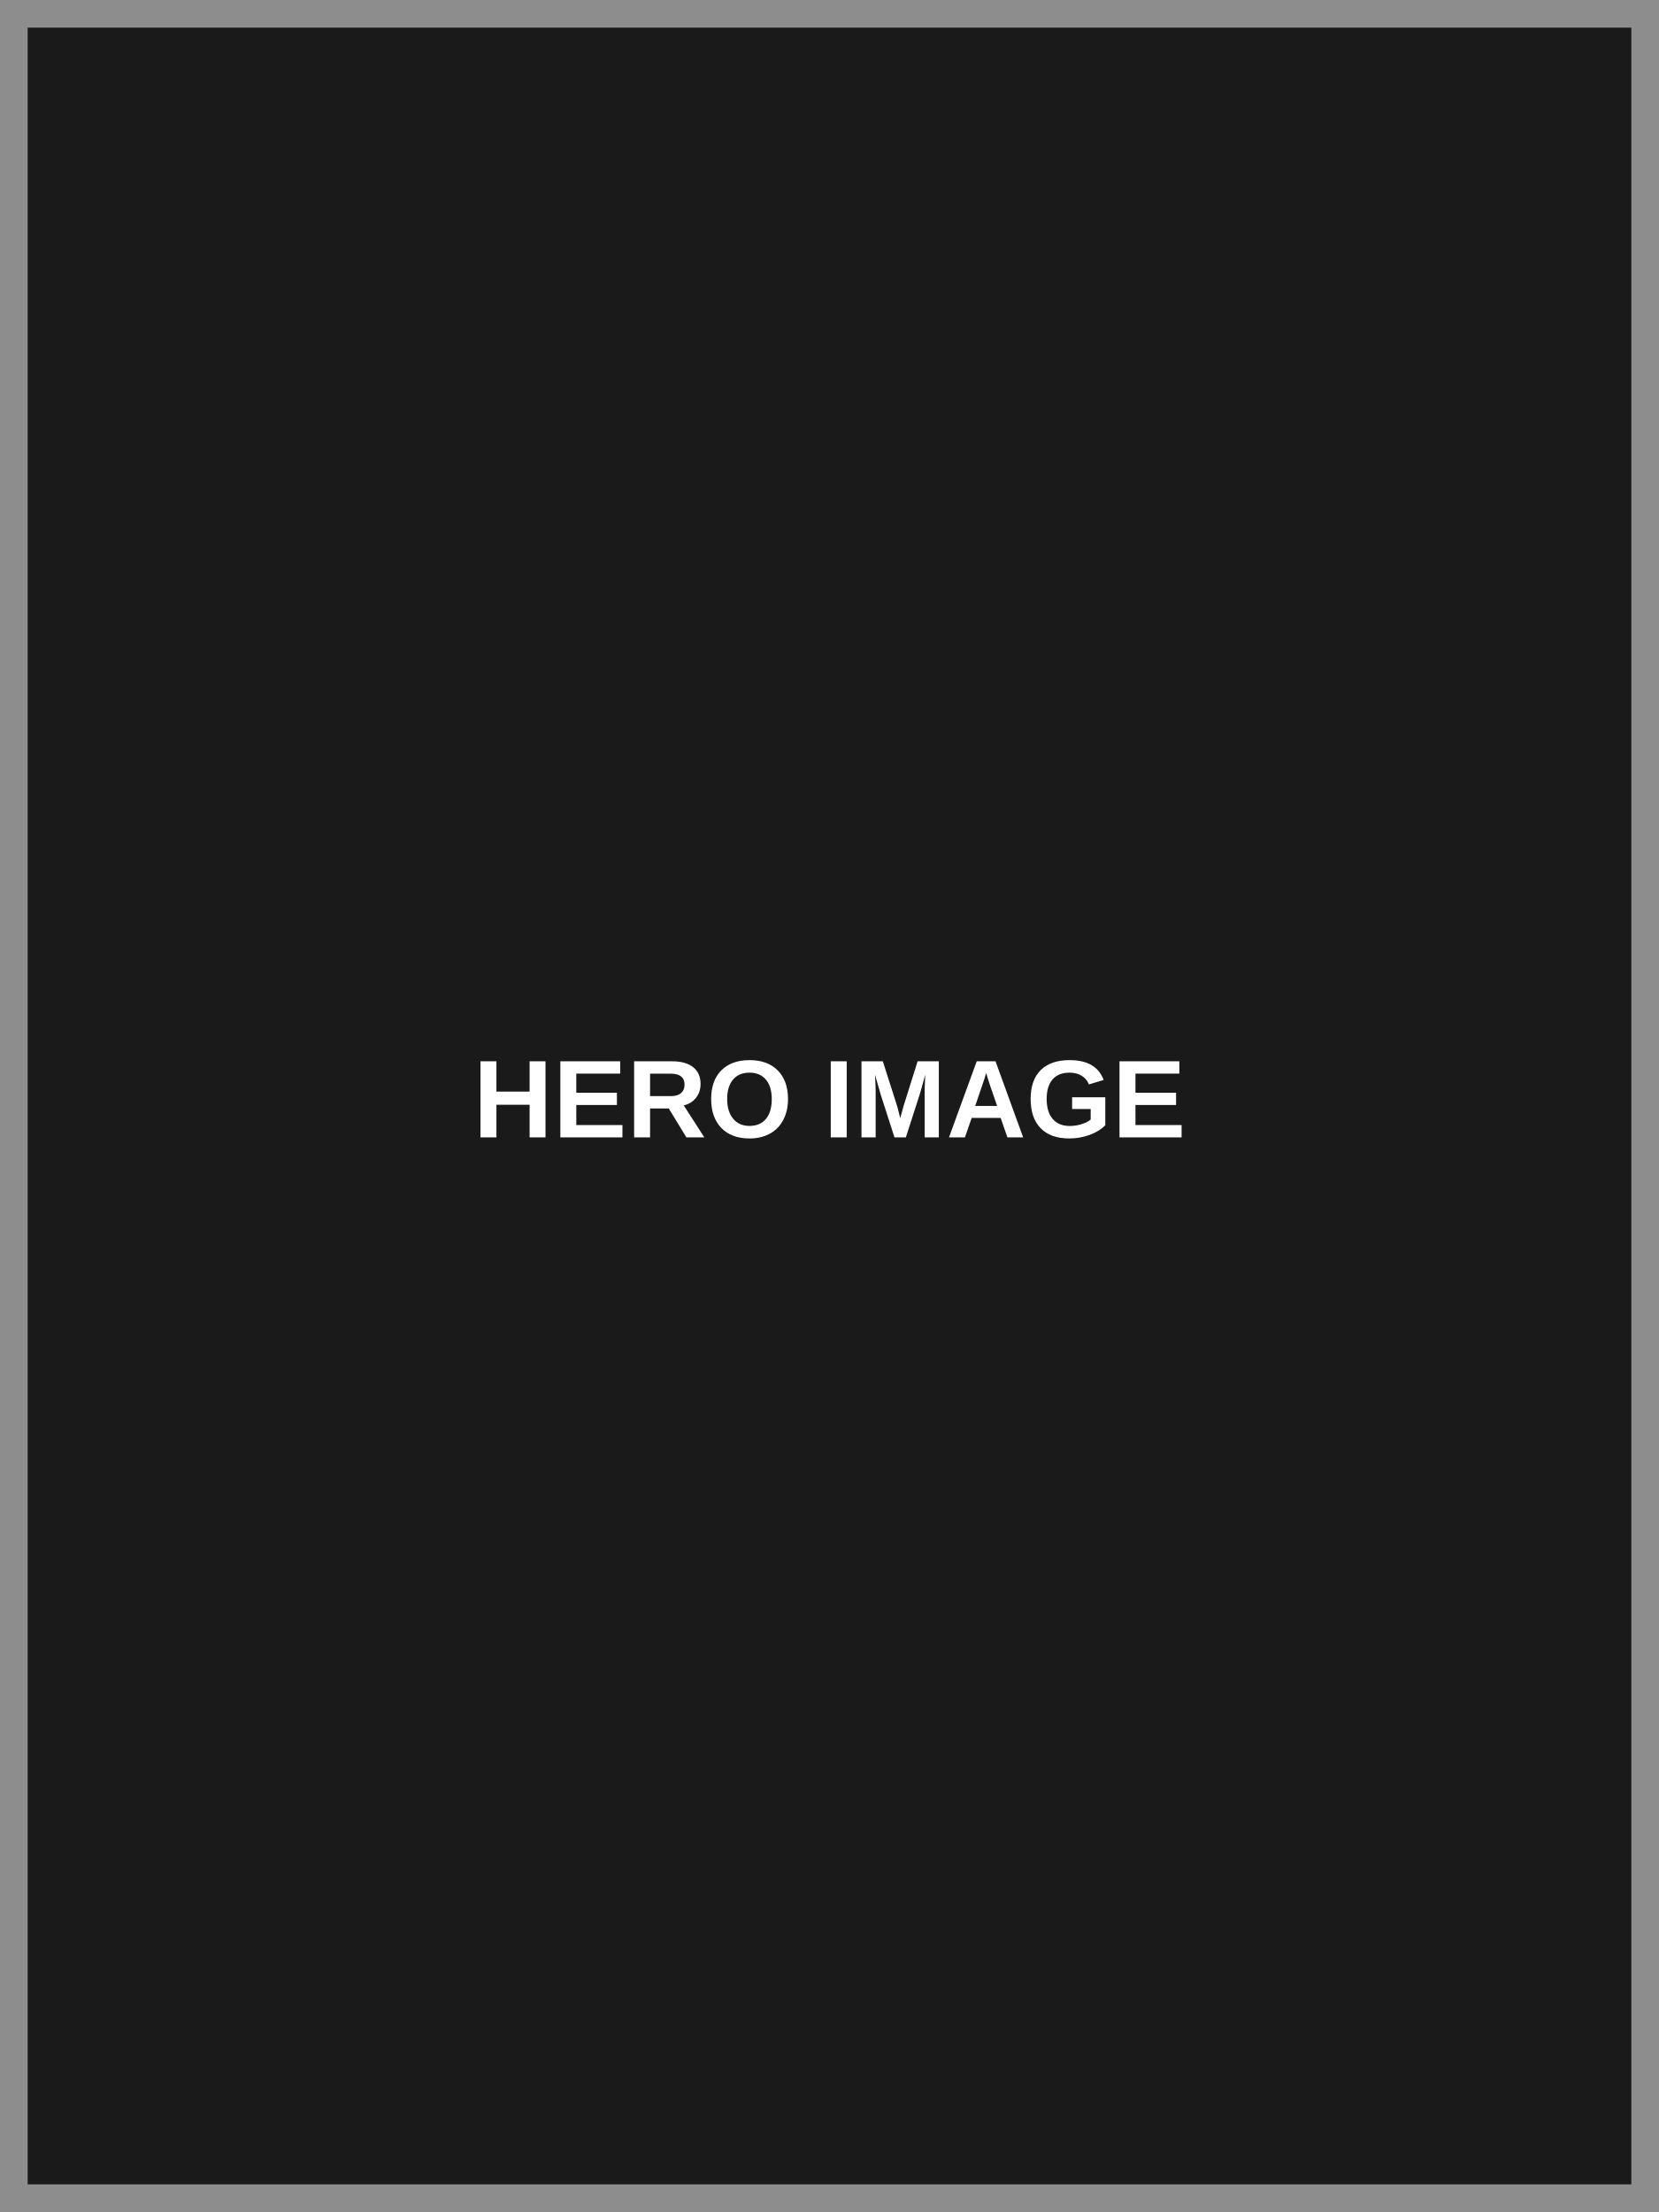
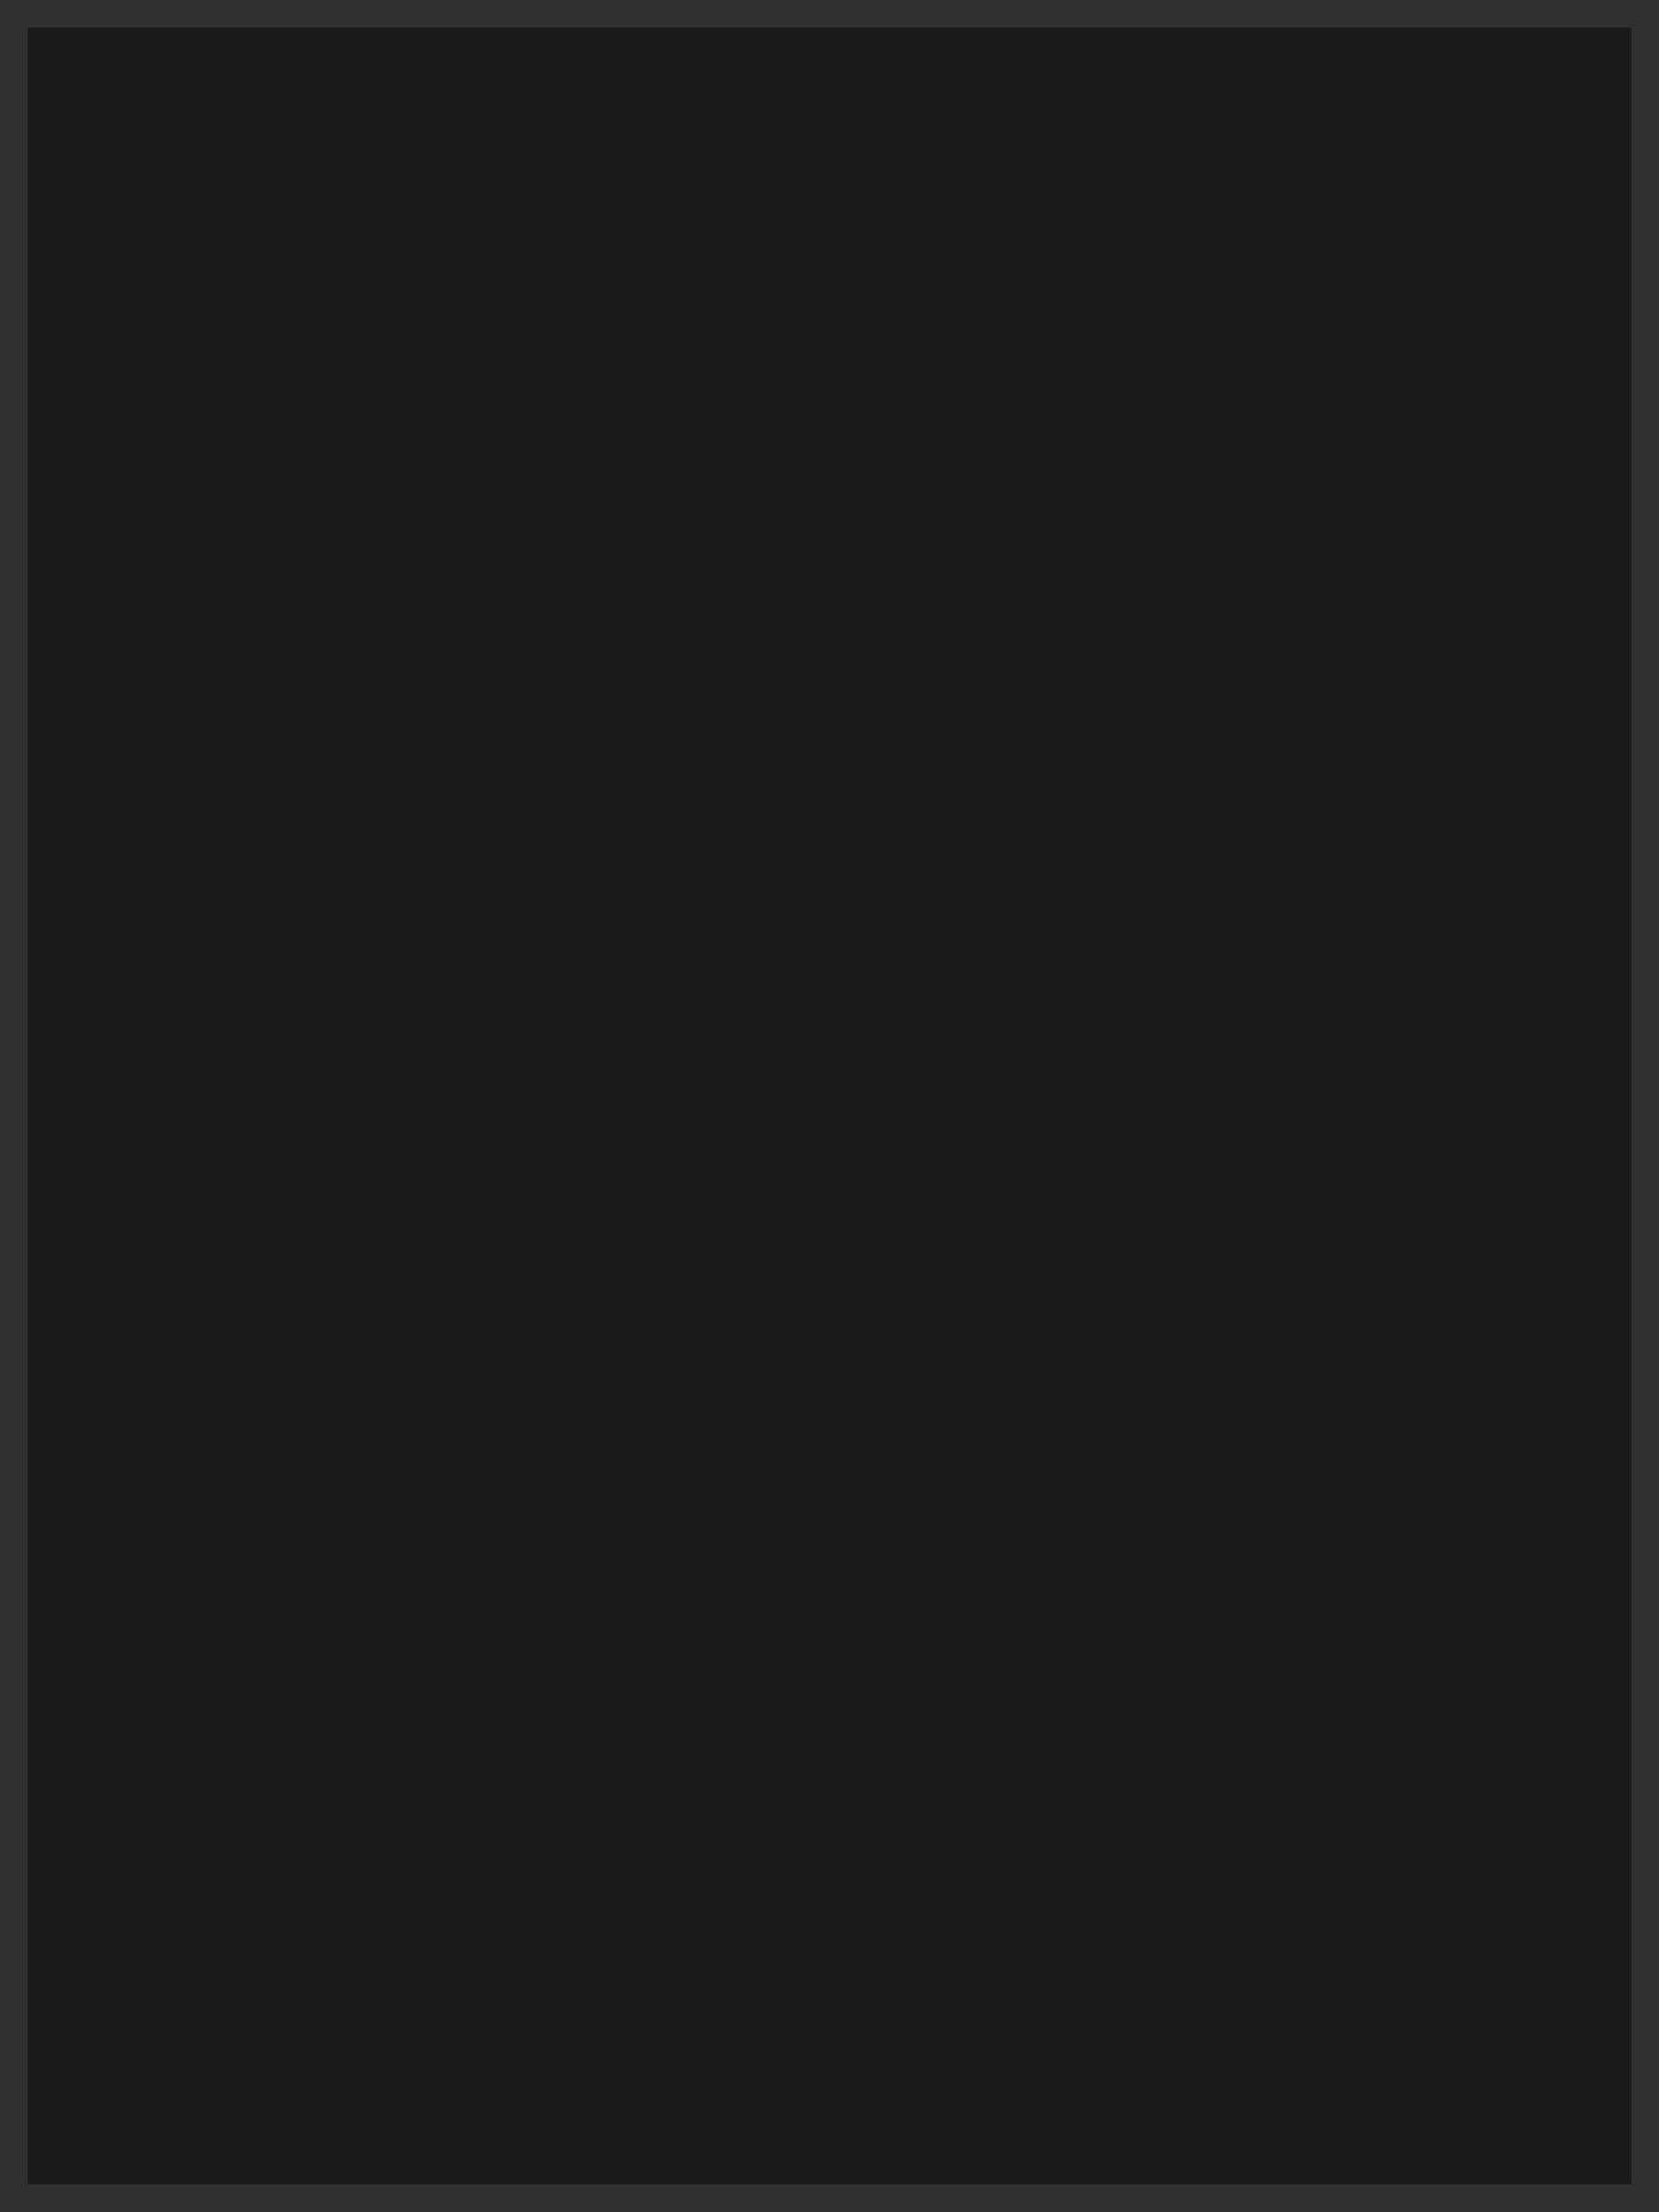
<svg xmlns="http://www.w3.org/2000/svg" width="600" height="800">
  <rect width="100%" height="100%" fill="#1a1a1a" />
-   <text x="50%" y="50%" font-family="Arial, sans-serif" font-size="40" font-weight="bold" fill="white" dominant-baseline="middle" text-anchor="middle">HERO IMAGE</text>
-   <rect x="0" y="0" width="100%" height="100%" fill="none" stroke="rgba(255,255,255,0.5)" stroke-width="20" />
+   <rect x="0" y="0" width="100%" height="100%" fill="none" stroke="rgba(255,255,255,0.1)" stroke-width="20" />
</svg>
